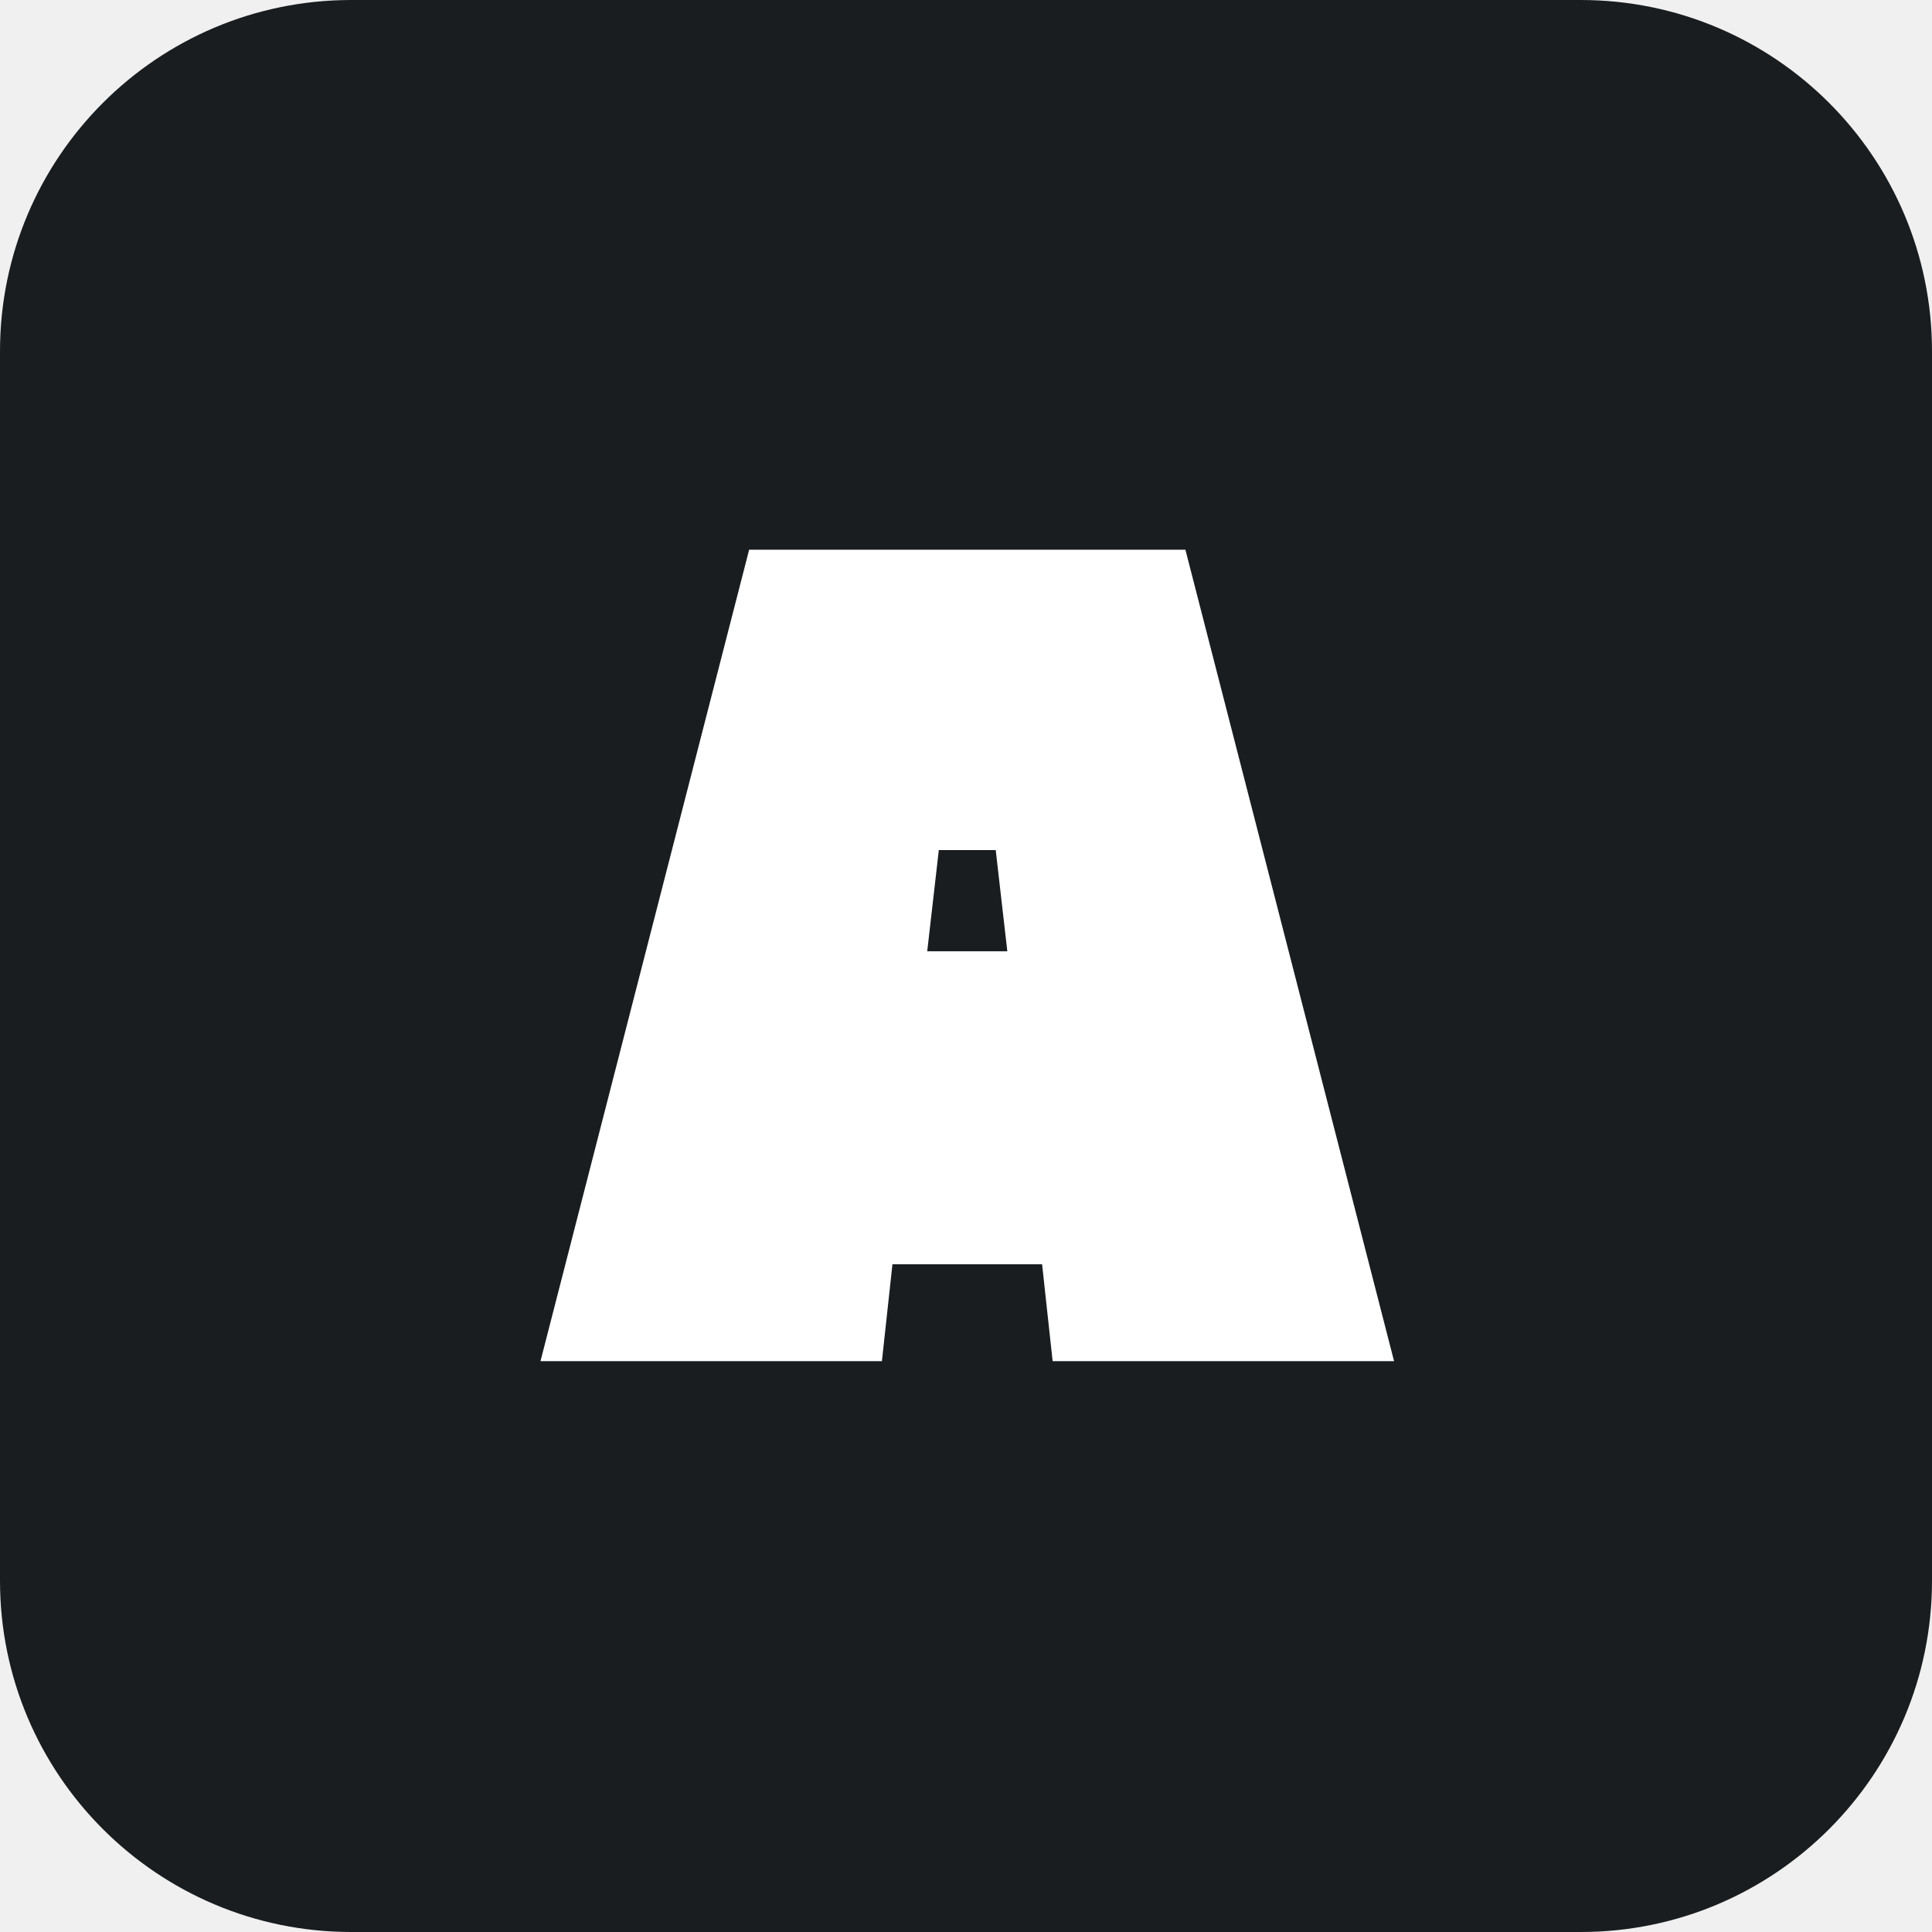
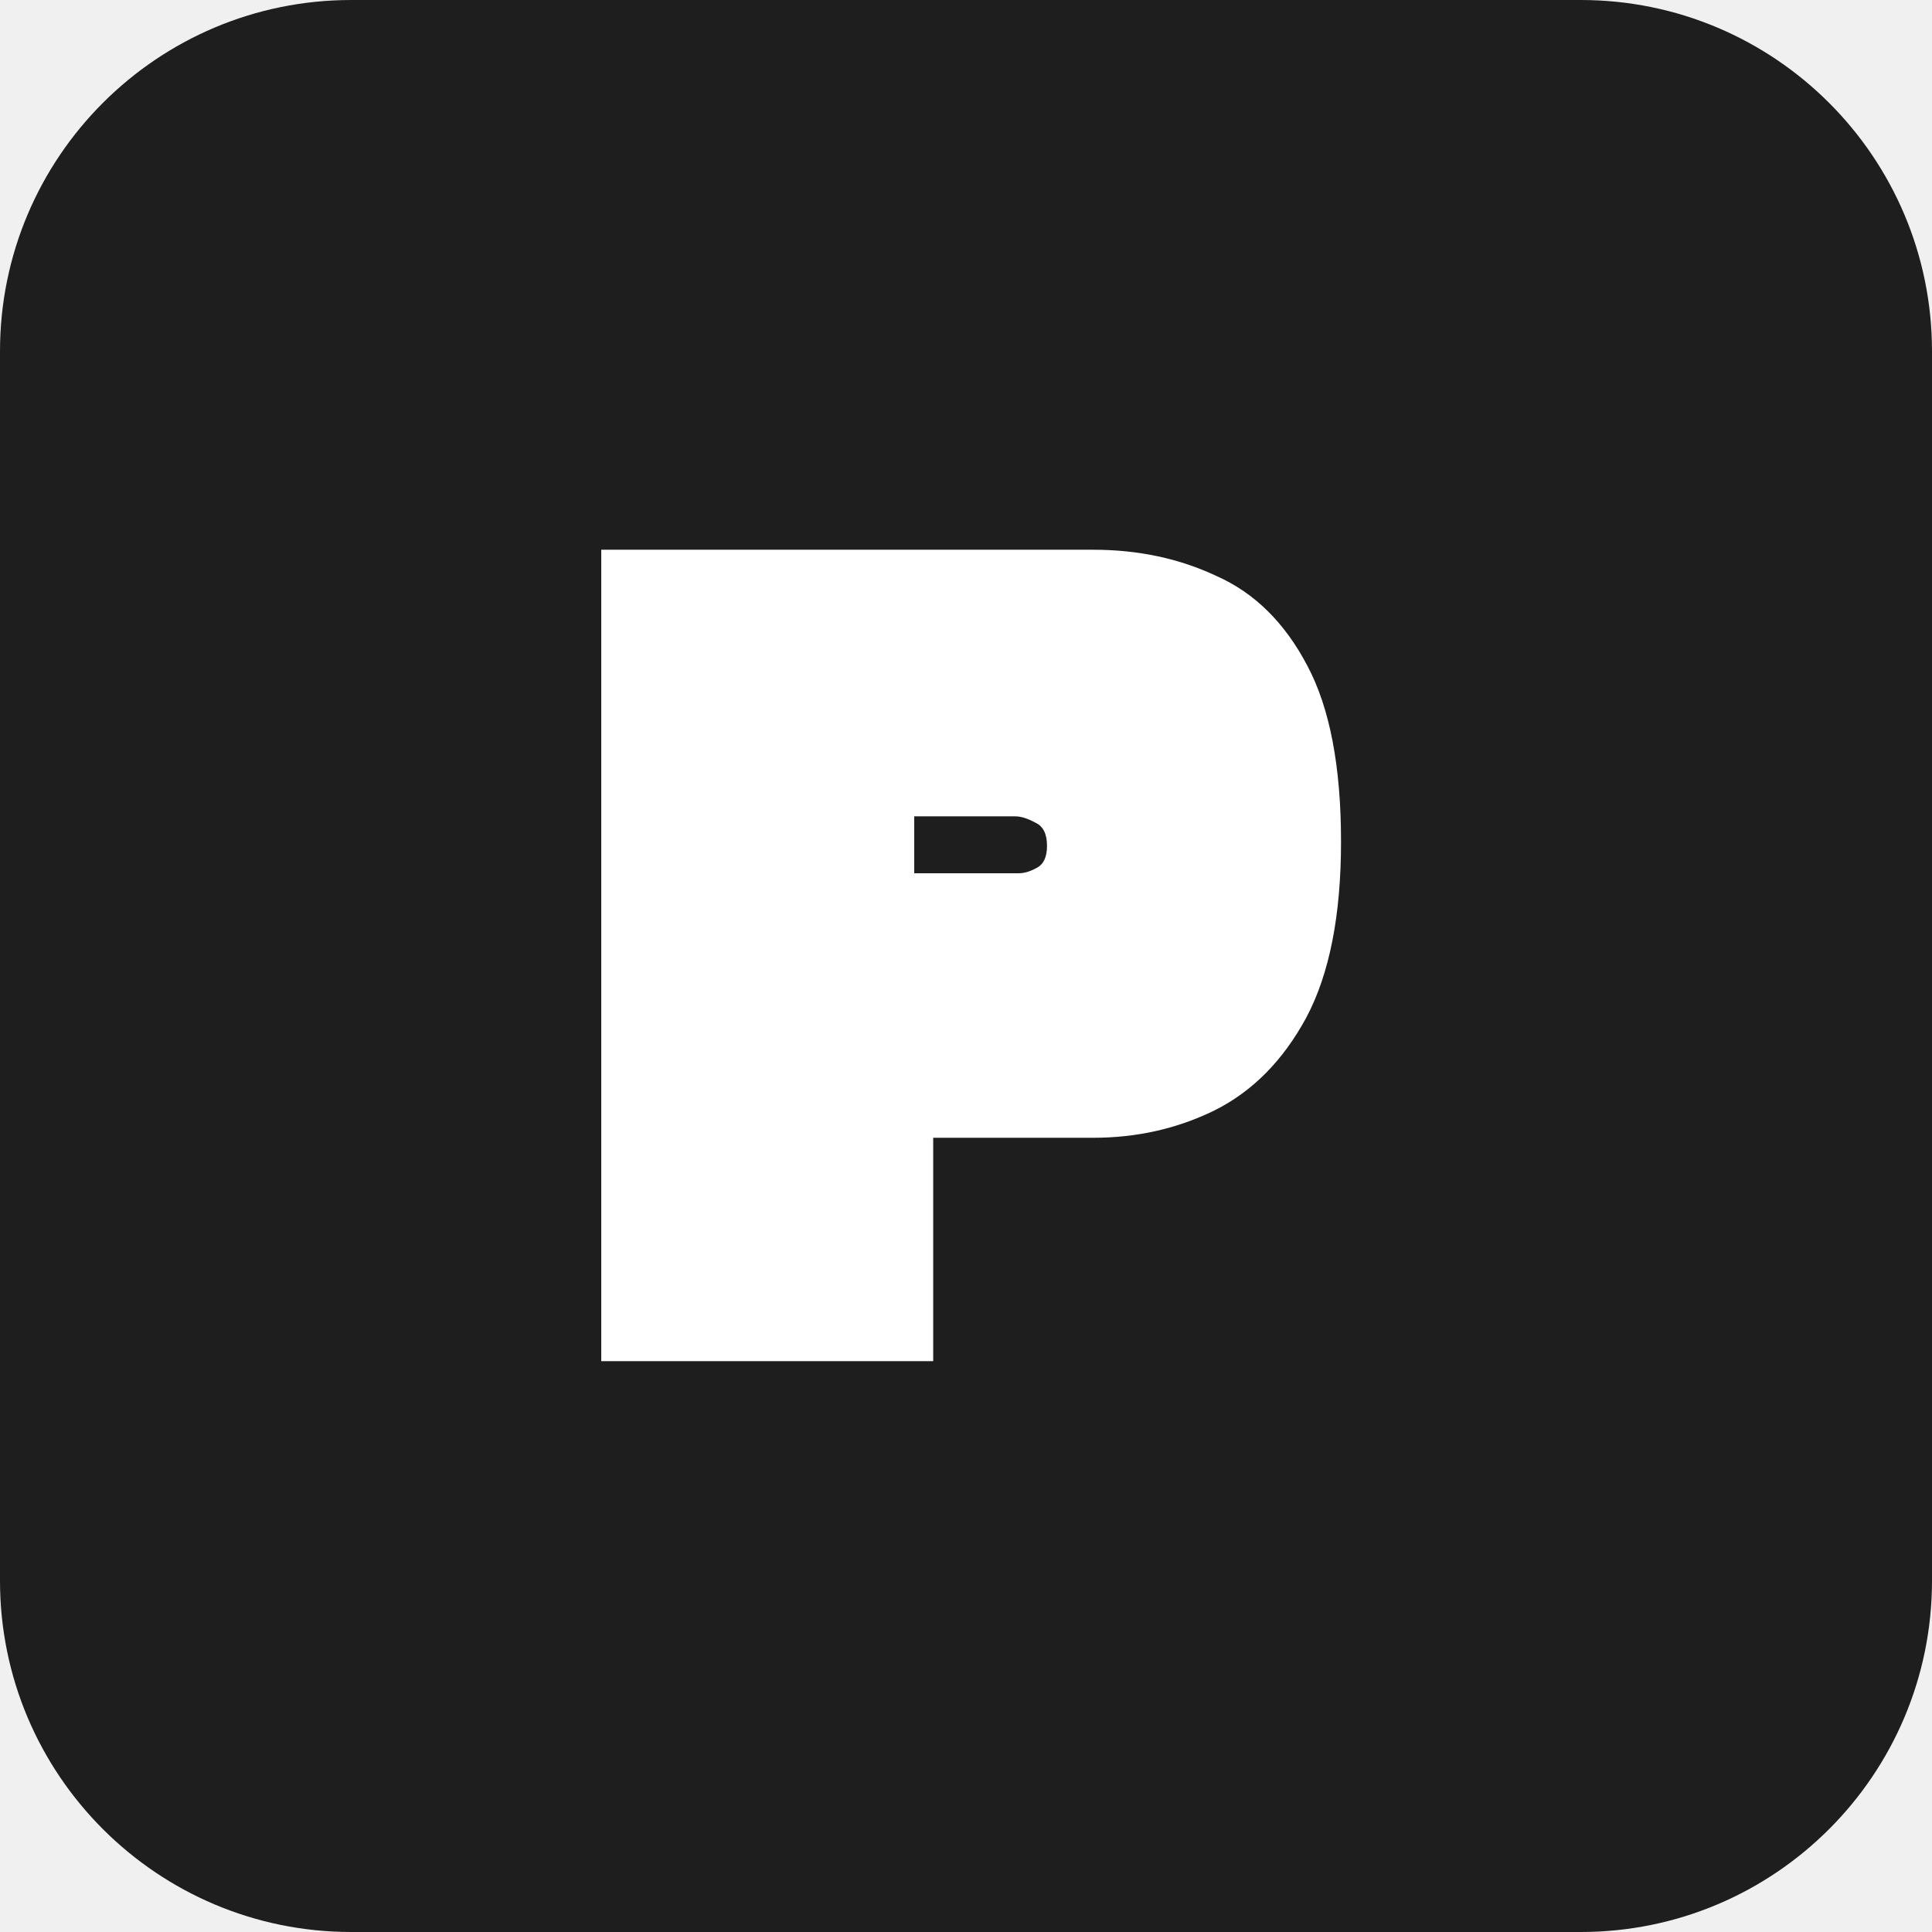
<svg xmlns="http://www.w3.org/2000/svg" width="44" height="44" viewBox="0 0 44 44" fill="none">
-   <rect width="44" height="44" rx="8" fill="#1A1D1F" />
-   <path d="M31.749 31H23.973L23.733 28.792H20.325L20.085 31H12.309L17.061 12.52H26.997L31.749 31ZM21.381 19.36L21.117 21.664H22.941L22.677 19.36H21.381Z" fill="white" />
+   <rect width="44" height="44" rx="8" fill="#1E1E1E" />
+   <path d="M21.253 31H13.693V12.52H24.901C25.925 12.52 26.861 12.72 27.709 13.12C28.573 13.504 29.261 14.184 29.773 15.16C30.285 16.12 30.541 17.456 30.541 19.168C30.541 20.848 30.277 22.184 29.749 23.176C29.221 24.152 28.525 24.856 27.661 25.288C26.813 25.704 25.893 25.912 24.901 25.912H21.253V31ZM23.125 18.592H20.821V19.888H23.197C23.325 19.888 23.461 19.848 23.605 19.768C23.765 19.688 23.845 19.52 23.845 19.264C23.845 18.992 23.757 18.816 23.581 18.736C23.405 18.64 23.253 18.592 23.125 18.592Z" fill="white" />
</svg>
